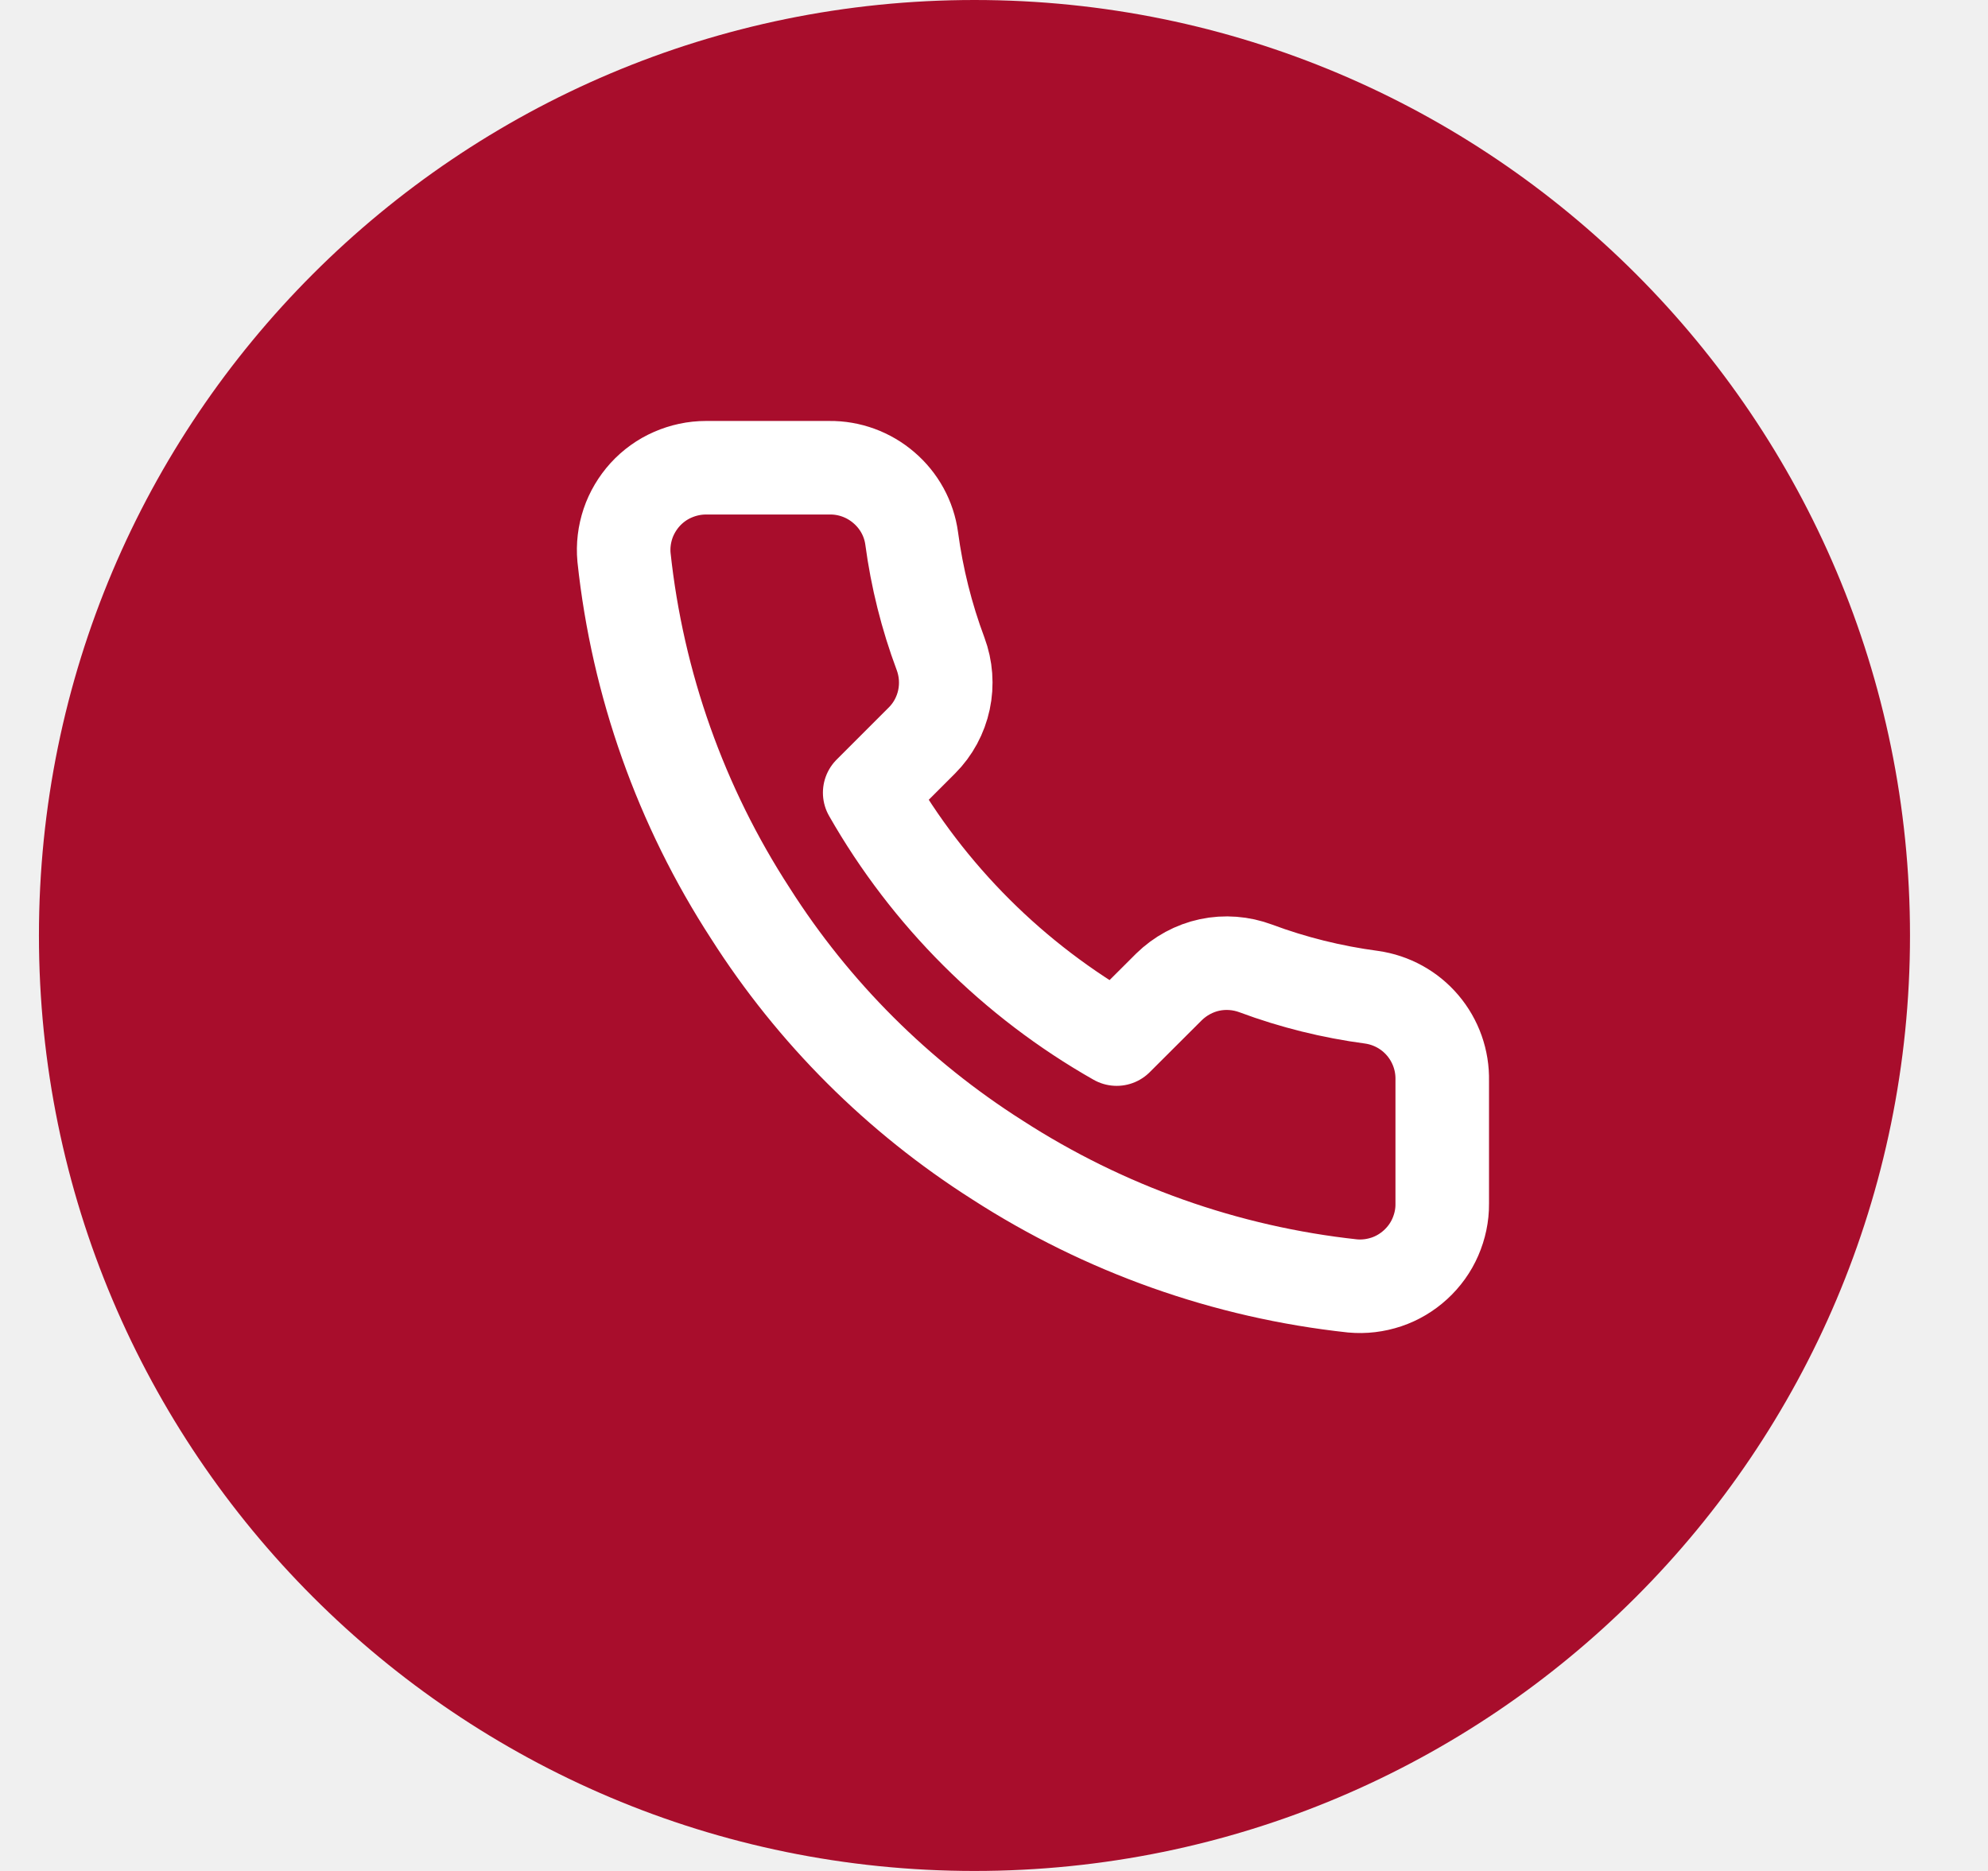
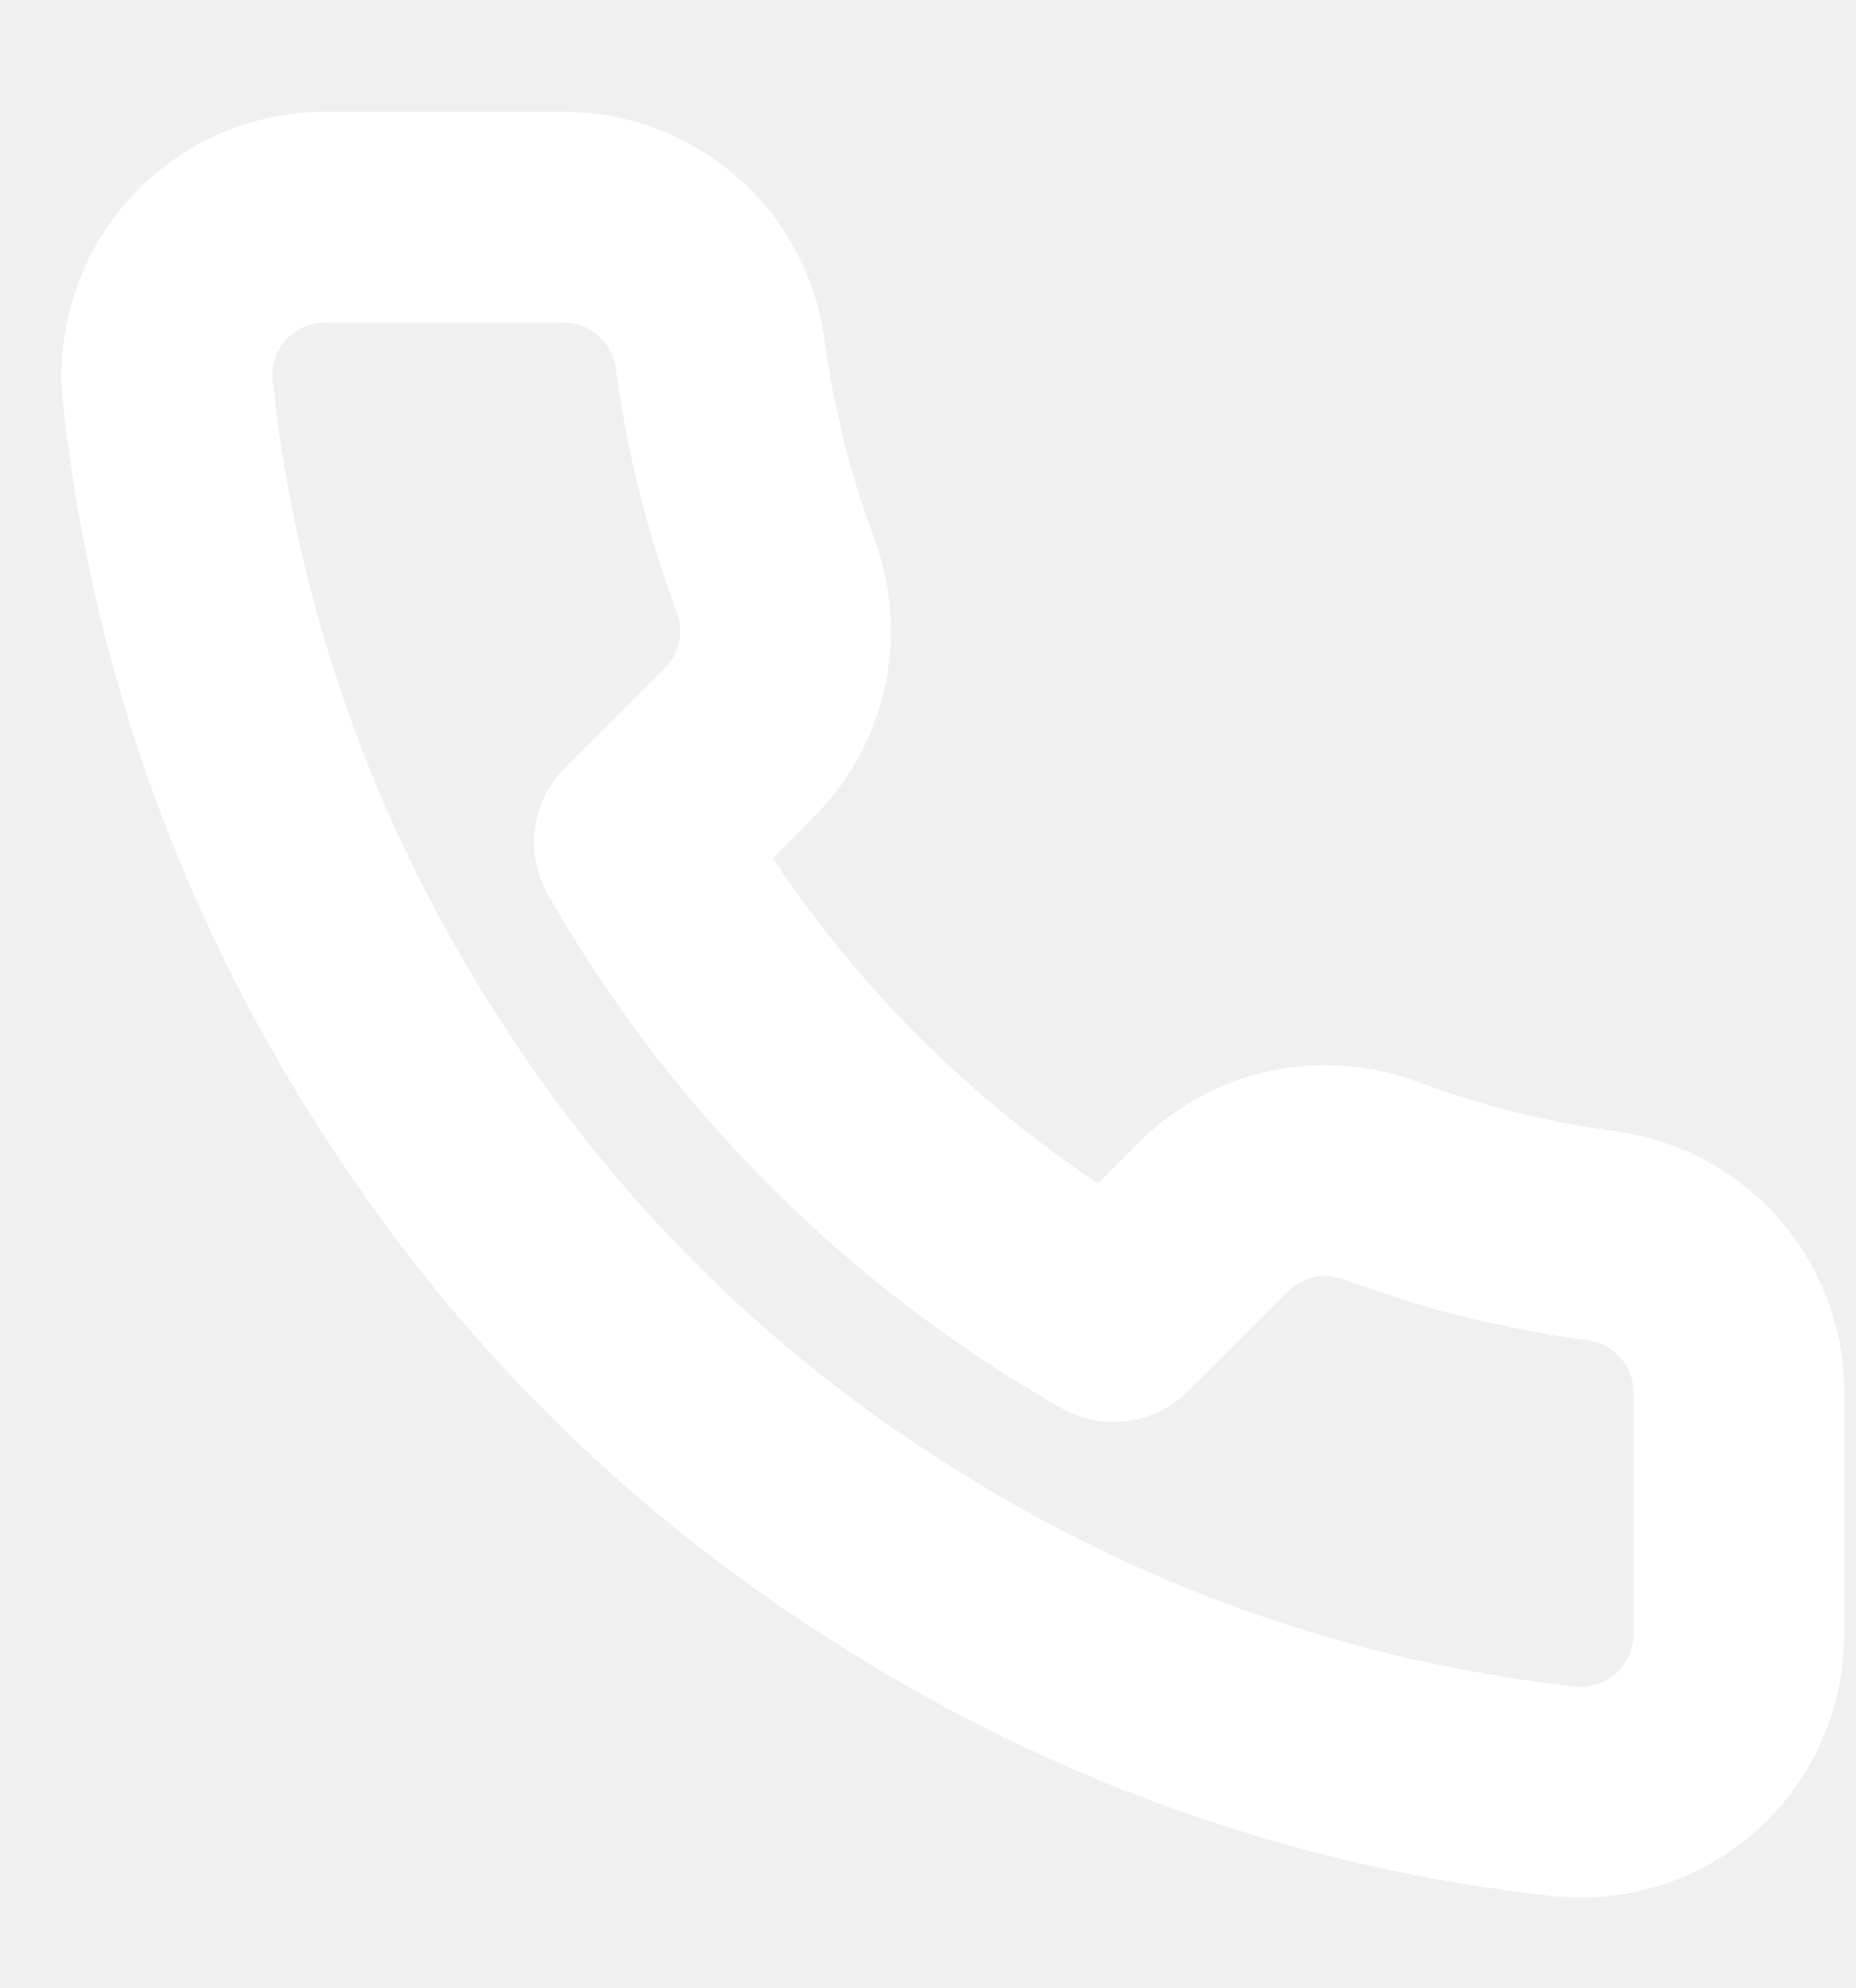
- <svg xmlns="http://www.w3.org/2000/svg" width="17" height="16" viewBox="0 0 17 16" fill="none">
-   <circle cx="8.333" cy="8" r="8" fill="#A80D2C" />
-   <path d="M12.333 9.241V10.295C12.334 10.393 12.313 10.489 12.274 10.579C12.235 10.669 12.177 10.749 12.105 10.815C12.033 10.881 11.948 10.932 11.855 10.963C11.762 10.994 11.664 11.006 11.566 10.997C10.483 10.88 9.443 10.51 8.528 9.919C7.678 9.379 6.957 8.66 6.417 7.811C5.822 6.895 5.452 5.852 5.336 4.766C5.327 4.669 5.339 4.571 5.37 4.478C5.401 4.386 5.452 4.301 5.517 4.229C5.583 4.157 5.663 4.099 5.753 4.06C5.842 4.021 5.939 4 6.037 4H7.093C7.263 3.998 7.429 4.059 7.558 4.17C7.688 4.281 7.773 4.435 7.796 4.604C7.841 4.941 7.924 5.273 8.043 5.591C8.09 5.717 8.1 5.854 8.072 5.985C8.044 6.116 7.979 6.237 7.884 6.332L7.437 6.779C7.938 7.658 8.668 8.386 9.549 8.886L9.996 8.44C10.092 8.346 10.213 8.28 10.344 8.252C10.476 8.224 10.613 8.235 10.739 8.282C11.058 8.401 11.39 8.483 11.728 8.528C11.899 8.552 12.055 8.638 12.166 8.769C12.278 8.901 12.337 9.069 12.333 9.241Z" stroke="white" stroke-width="0.8" stroke-linecap="round" stroke-linejoin="round" />
+ <svg xmlns="http://www.w3.org/2000/svg" width="14" height="15" viewBox="0 0 14 15" fill="none">
+   <path d="M13.12 10.537V12.326C13.121 12.492 13.087 12.656 13.021 12.808C12.954 12.961 12.857 13.097 12.734 13.21C12.612 13.322 12.467 13.407 12.31 13.46C12.152 13.514 11.986 13.533 11.82 13.518C9.985 13.319 8.222 12.692 6.674 11.688C5.233 10.772 4.011 9.55 3.095 8.109C2.087 6.553 1.46 4.782 1.264 2.939C1.249 2.774 1.269 2.607 1.322 2.451C1.375 2.294 1.46 2.149 1.571 2.027C1.683 1.905 1.819 1.807 1.97 1.74C2.122 1.673 2.286 1.639 2.451 1.638H4.24C4.53 1.636 4.81 1.738 5.03 1.927C5.249 2.116 5.393 2.378 5.433 2.664C5.509 3.237 5.649 3.799 5.851 4.34C5.931 4.554 5.948 4.786 5.901 5.009C5.853 5.232 5.743 5.436 5.582 5.598L4.825 6.356C5.674 7.849 6.91 9.085 8.403 9.934L9.161 9.177C9.323 9.016 9.527 8.906 9.75 8.858C9.973 8.811 10.205 8.828 10.419 8.908C10.96 9.11 11.522 9.25 12.095 9.326C12.384 9.367 12.649 9.513 12.838 9.736C13.027 9.959 13.128 10.244 13.12 10.537Z" stroke="white" stroke-width="1.59" stroke-linecap="round" stroke-linejoin="round" />
</svg>
